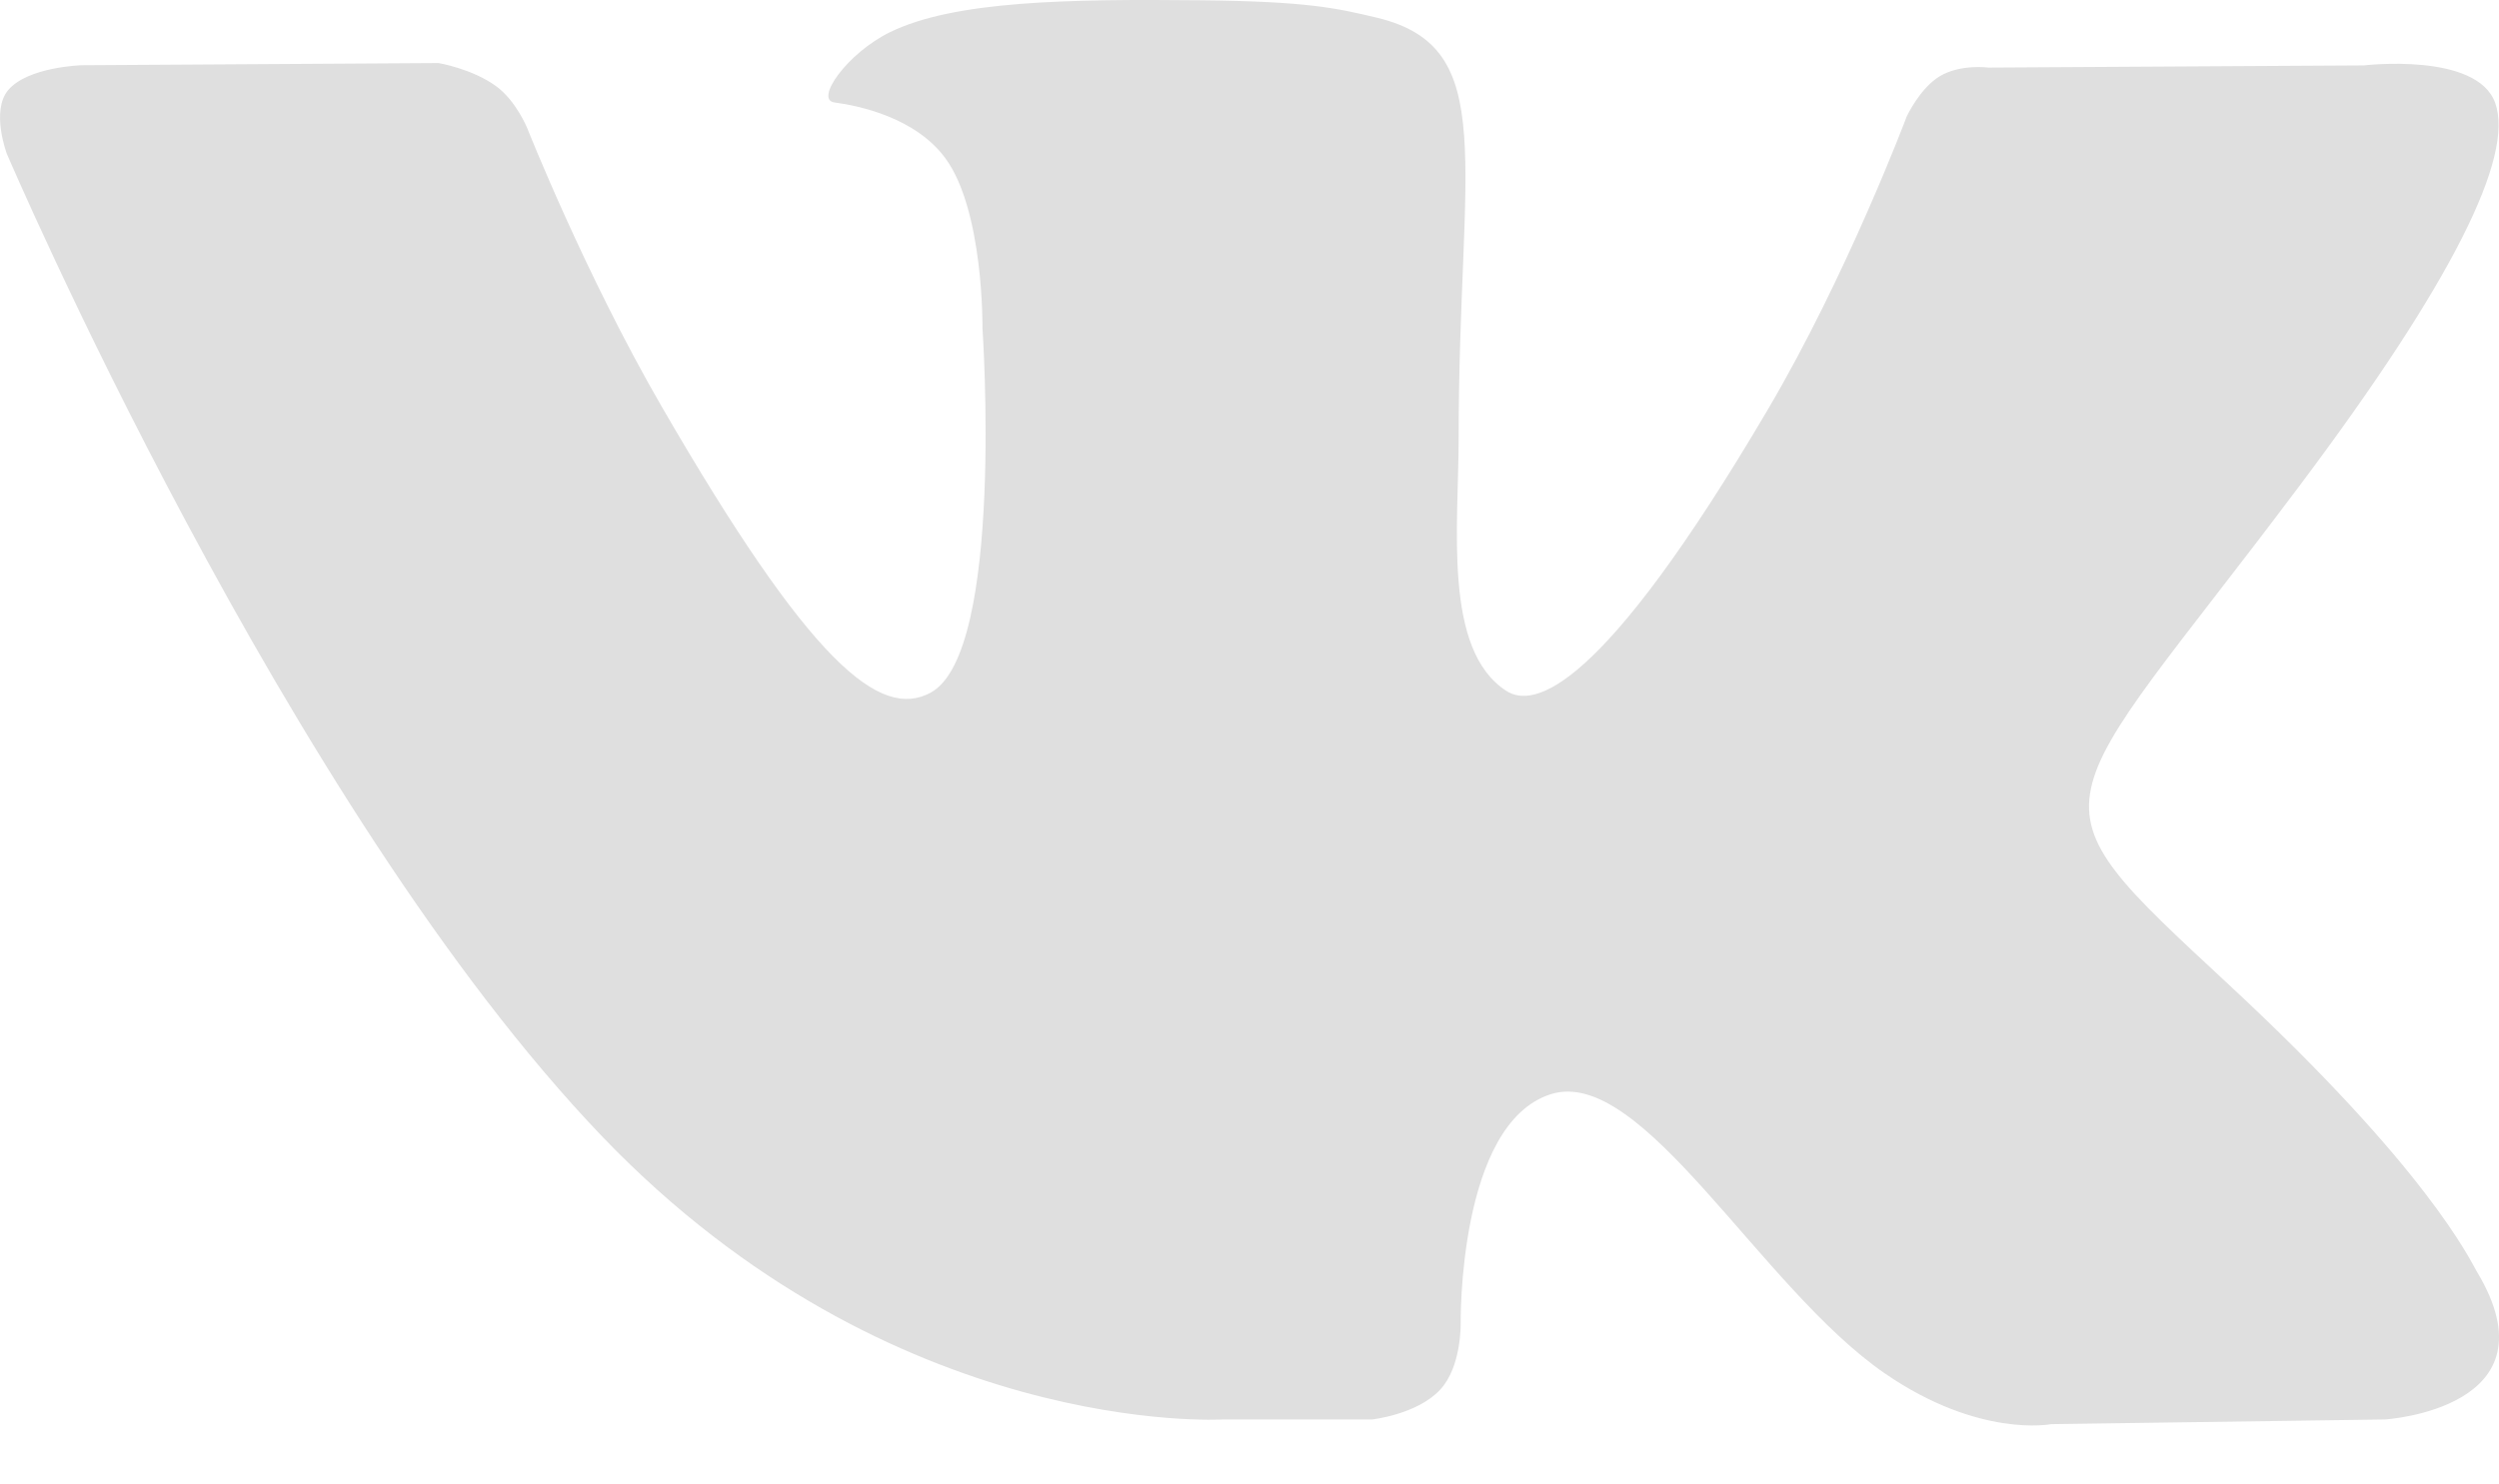
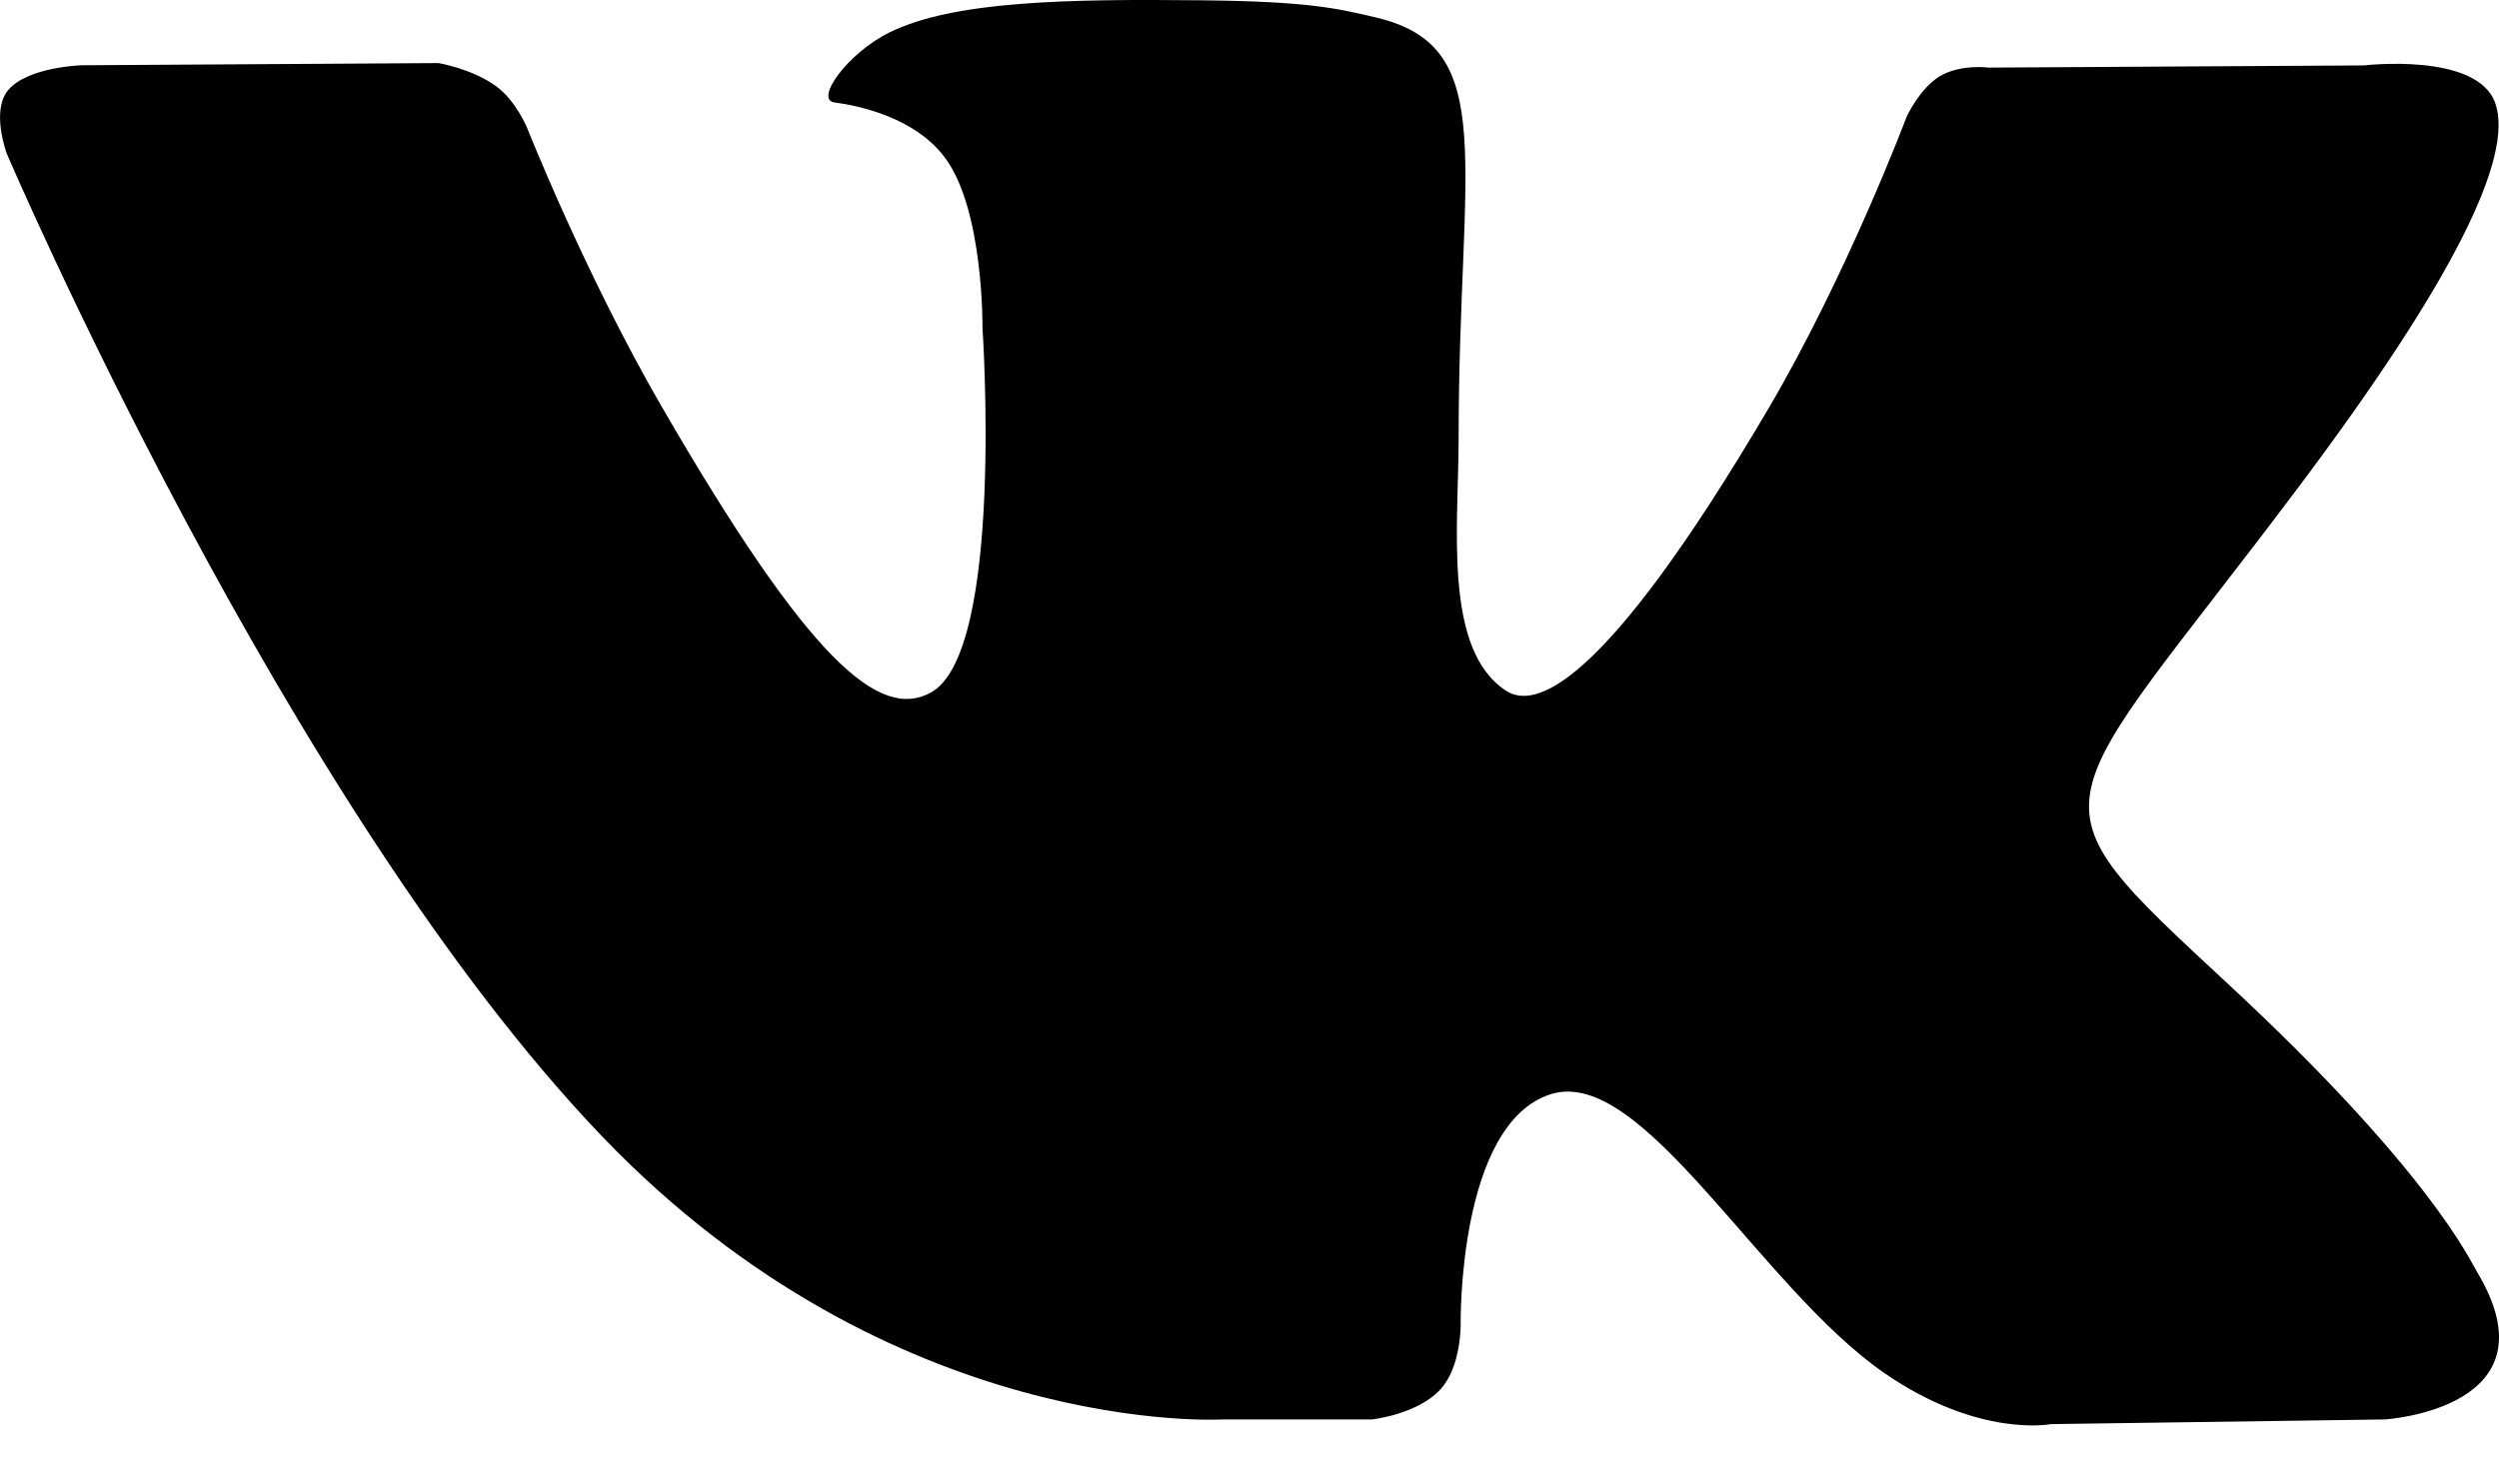
<svg xmlns="http://www.w3.org/2000/svg" xmlns:xlink="http://www.w3.org/1999/xlink" width="32" height="19" viewBox="0 0 32 19">
  <defs>
    <path id="whyia" d="M1514.715 3555.285c-.086-.144-.618-1.3-3.178-3.676-2.68-2.488-2.32-2.084.908-6.386 1.966-2.62 2.752-4.22 2.506-4.905-.234-.652-1.68-.48-1.68-.48l-4.809.028s-.356-.048-.622.11c-.258.156-.424.516-.424.516s-.762 2.028-1.778 3.753c-2.142 3.638-3 3.83-3.35 3.604-.814-.526-.61-2.116-.61-3.244 0-3.527.534-4.997-1.042-5.377-.524-.126-.908-.21-2.246-.224-1.716-.018-3.17.006-3.993.408-.548.268-.97.866-.712.9.318.042 1.038.194 1.42.714.494.67.476 2.178.476 2.178s.284 4.15-.662 4.667c-.65.354-1.54-.368-3.45-3.67-.978-1.69-1.718-3.56-1.718-3.56s-.142-.349-.396-.535c-.308-.226-.74-.298-.74-.298l-4.572.028s-.686.02-.938.318c-.224.266-.018.814-.018.814s3.58 8.375 7.632 12.597c3.718 3.87 7.939 3.616 7.939 3.616h1.912s.578-.064.872-.382c.272-.292.262-.84.262-.84s-.038-2.566 1.154-2.944c1.174-.372 2.682 2.48 4.28 3.578 1.208.83 2.126.648 2.126.648l4.275-.06s2.236-.138 1.176-1.896z" />
  </defs>
  <g>
-     <g opacity=".5" transform="translate(-1483 -3539)">
-       <g opacity=".5">
-         <g opacity=".5">
+     <g transform="translate(-1483 -3539)">
+       <g>
+         <g>
          <use xlink:href="#whyia" />
        </g>
      </g>
    </g>
  </g>
</svg>
